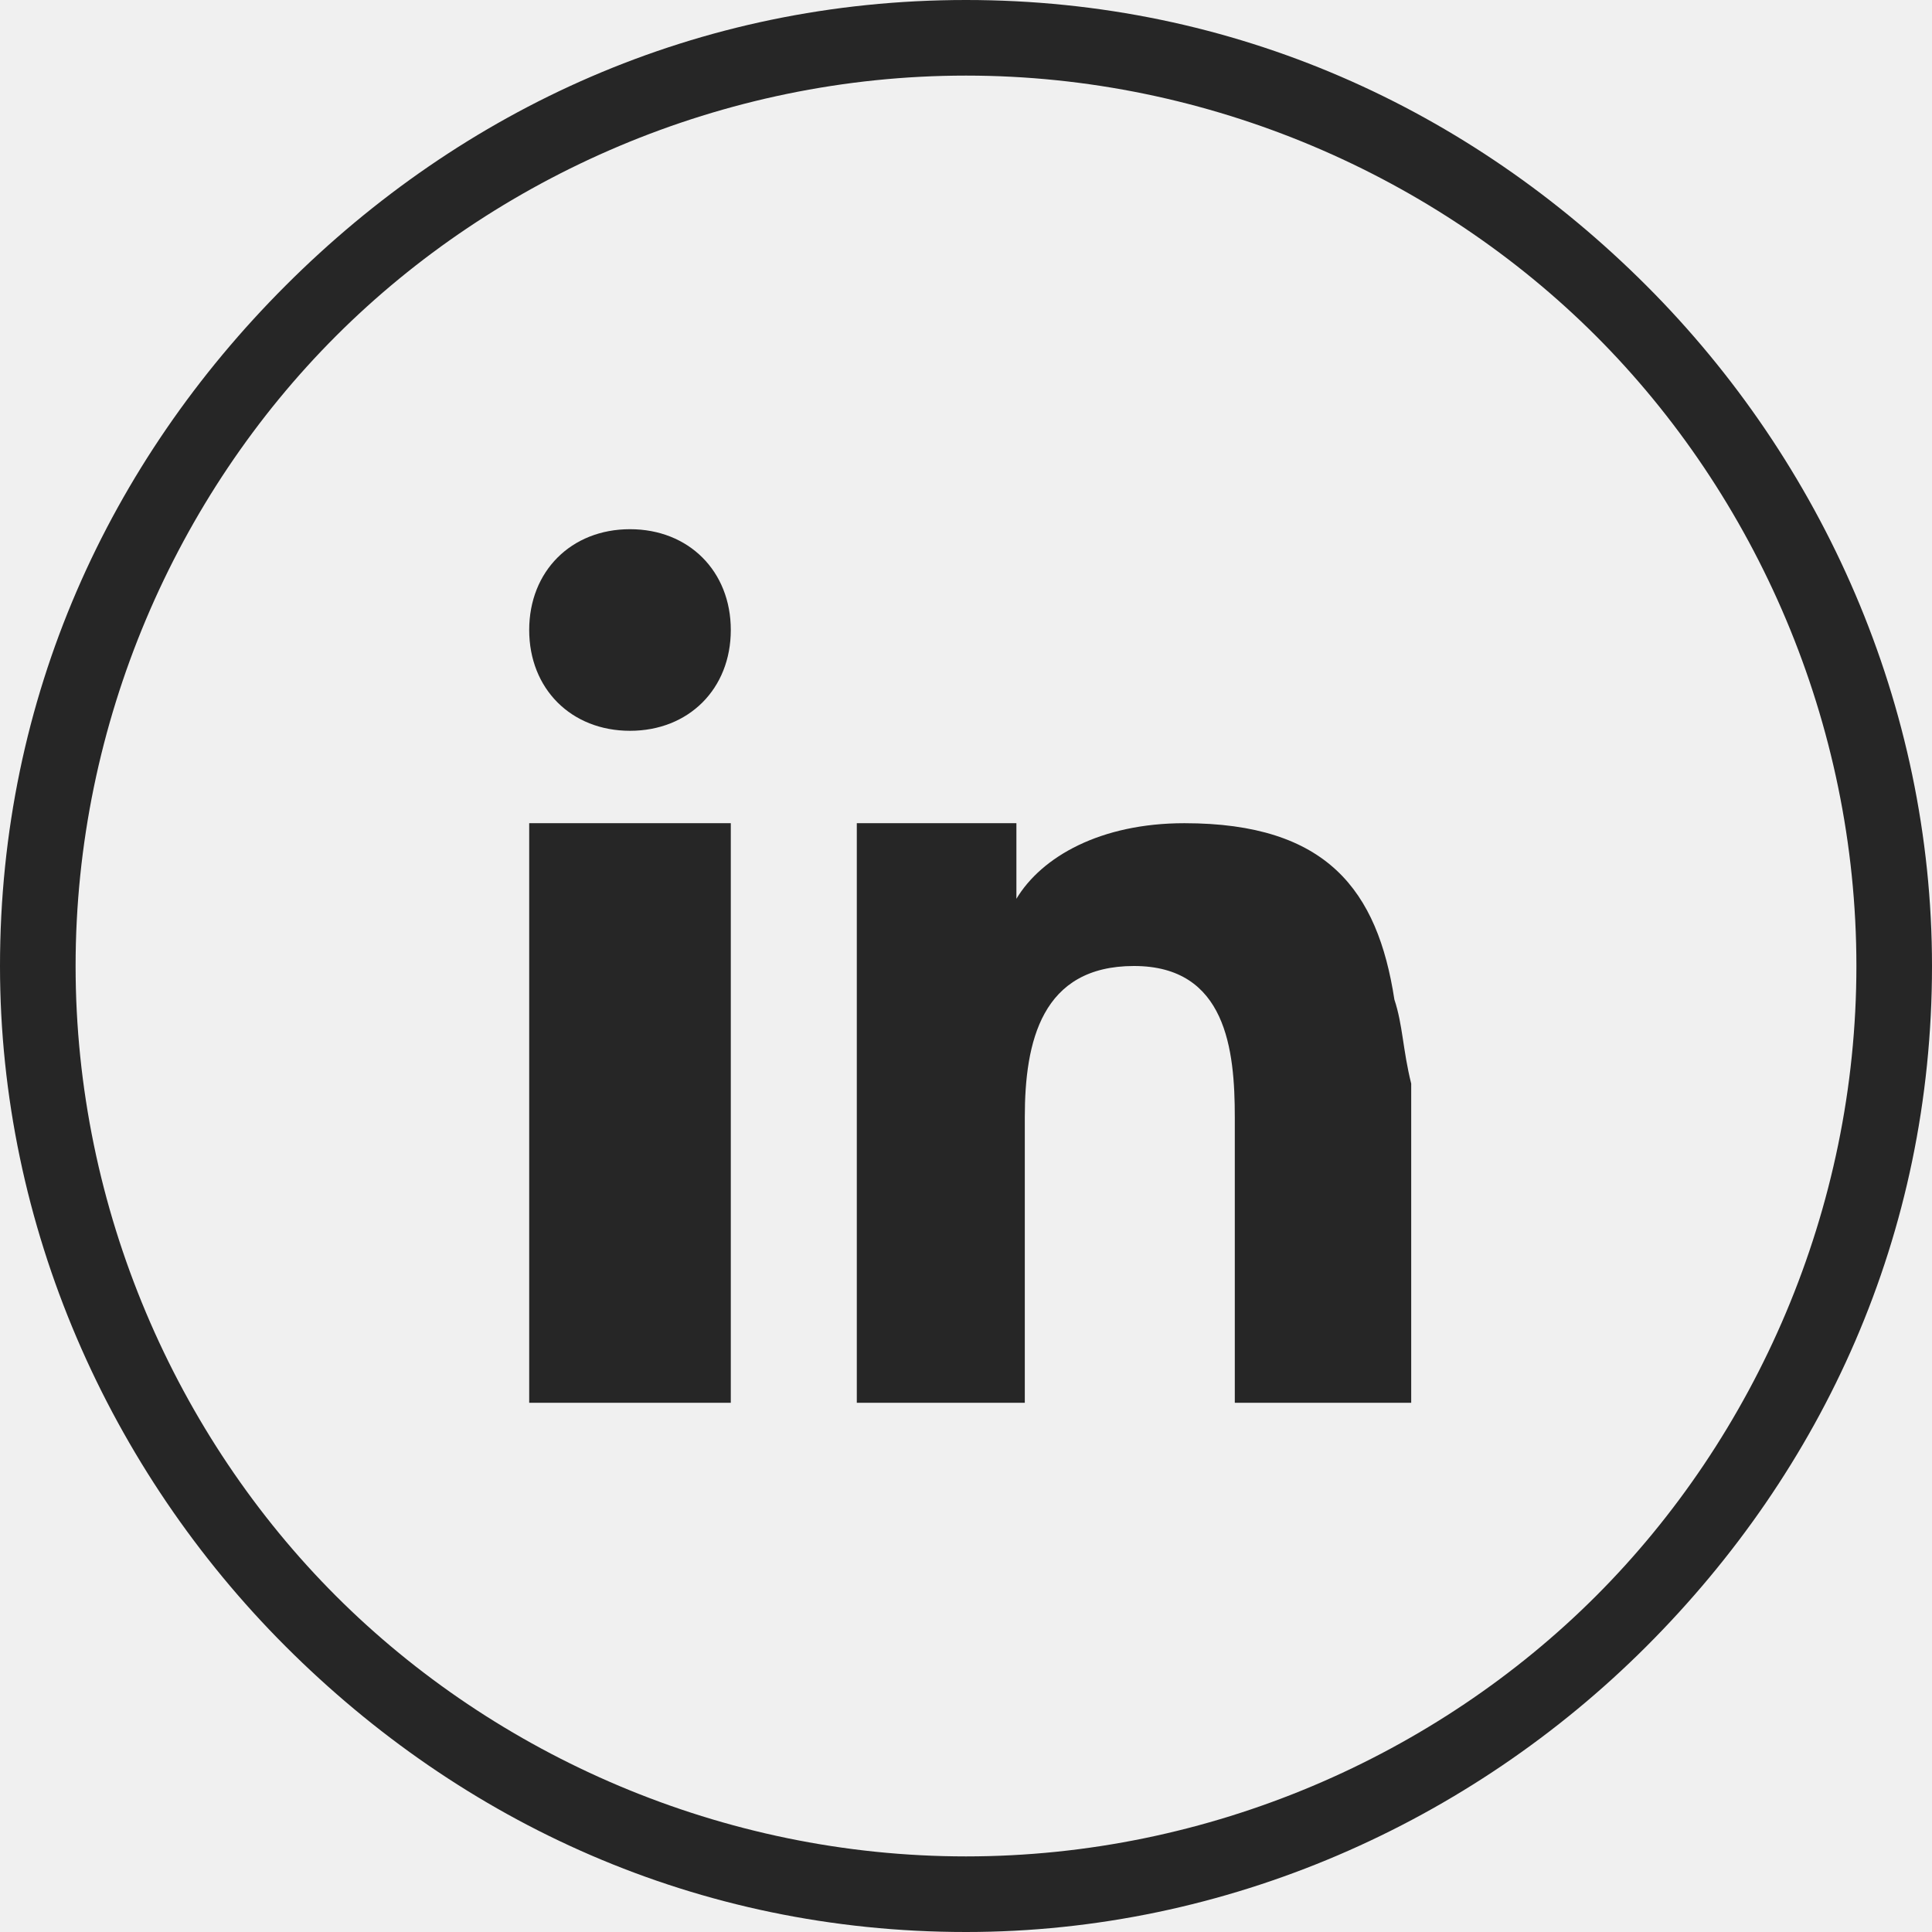
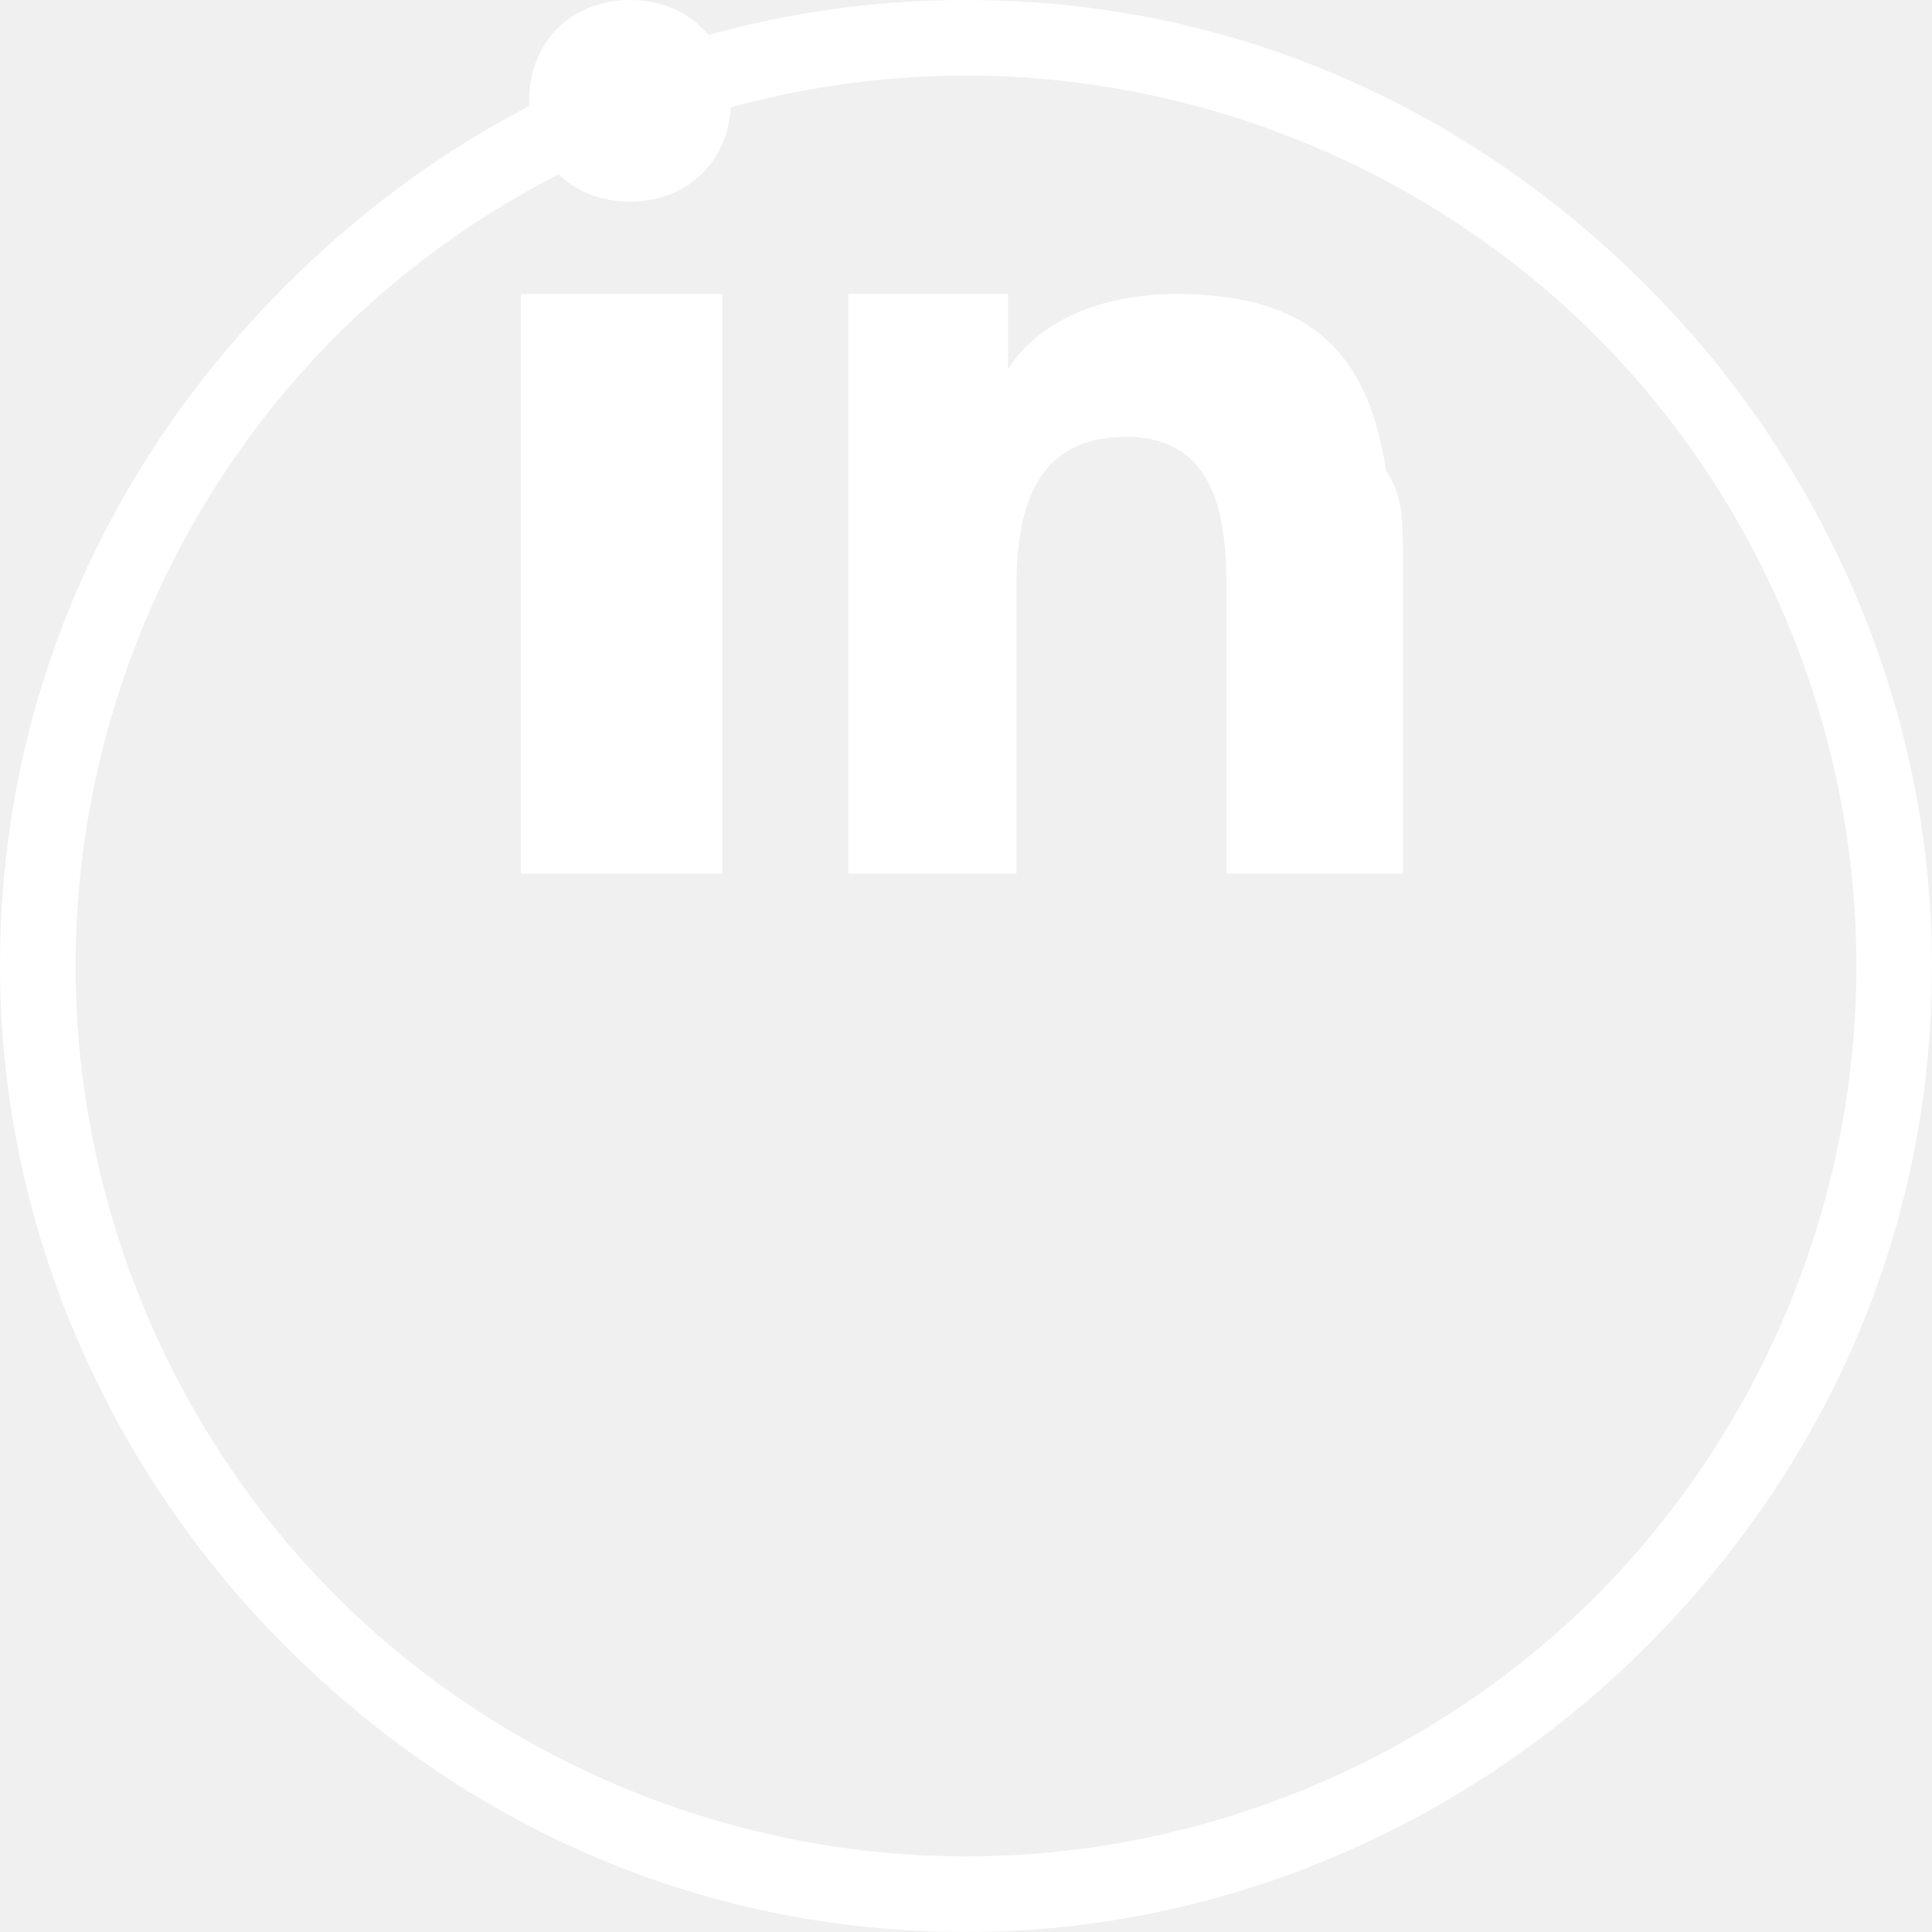
- <svg xmlns="http://www.w3.org/2000/svg" version="1.1" id="Layer_1" x="0px" y="0px" viewBox="-293 386 23 23" style="enable-background:new -293 386 23 23;" xml:space="preserve">
+ <svg xmlns="http://www.w3.org/2000/svg" version="1.1" id="Layer_1" x="0px" y="0px" viewBox="-294 385 23 23" style="enable-background:new -294 385 23 23;" xml:space="preserve">
  <style type="text/css">
- 	.st0{fill:#262626;}
- 	.st1{fill-rule:evenodd;clip-rule:evenodd;fill:#262626;}
+ 	.st0{fill:#FFFFFF;}
</style>
-   <path class="st0" d="M-281.5,386c3.2,0,6,1.3,8.1,3.4c2.1,2.1,3.4,5,3.4,8.1c0,3.2-1.3,6-3.4,8.1c-2.1,2.1-5,3.4-8.1,3.4  c-3.2,0-6-1.3-8.1-3.4c-2.1-2.1-3.4-5-3.4-8.1c0-3.2,1.3-6,3.4-8.1C-287.5,387.3-284.7,386-281.5,386L-281.5,386z M-274,390  c-1.9-1.9-4.6-3.1-7.5-3.1c-2.9,0-5.6,1.2-7.5,3.1c-1.9,1.9-3.1,4.6-3.1,7.5c0,2.9,1.2,5.6,3.1,7.5c1.9,1.9,4.6,3.1,7.5,3.1  c2.9,0,5.6-1.2,7.5-3.1c1.9-1.9,3.1-4.6,3.1-7.5C-270.9,394.6-272.1,391.9-274,390L-274,390z" />
-   <path class="st1" d="M-286.7,397.6v5.1h2.4v-5.5v-1.4h-2.4V397.6z M-276.4,397.9c-0.2-1.3-0.8-2.1-2.5-2.1c-1,0-1.7,0.4-2,0.9h0  v-0.9h-1.9v1.3v5.6h2v-3.4c0-0.9,0.2-1.8,1.3-1.8c1.1,0,1.2,1,1.2,1.8v3.4h2.1v-3.8C-276.3,398.5-276.3,398.2-276.4,397.9  L-276.4,397.9z M-285.5,392.3c-0.7,0-1.2,0.5-1.2,1.2c0,0.7,0.5,1.2,1.2,1.2c0.7,0,1.2-0.5,1.2-1.2  C-284.3,392.8-284.8,392.3-285.5,392.3L-285.5,392.3z" />
+   <path class="st0" d="M-282.5,385c3.2,0,6,1.3,8.1,3.4s3.4,5,3.4,8.1c0,3.2-1.3,6-3.4,8.1s-5,3.4-8.1,3.4c-3.2,0-6-1.3-8.1-3.4  s-3.4-5-3.4-8.1c0-3.2,1.3-6,3.4-8.1S-285.7,385-282.5,385L-282.5,385z M-275,389c-1.9-1.9-4.6-3.1-7.5-3.1s-5.6,1.2-7.5,3.1  s-3.1,4.6-3.1,7.5s1.2,5.6,3.1,7.5s4.6,3.1,7.5,3.1s5.6-1.2,7.5-3.1s3.1-4.6,3.1-7.5S-273.1,390.9-275,389L-275,389z" />
+   <path class="st0" d="M-287.8,390.3v5.1h2.4v-5.5v-1.4h-2.4V390.3z M-277.5,390.6c-0.2-1.3-0.8-2.1-2.5-2.1c-1,0-1.7,0.4-2,0.9l0,0  v-0.9h-1.9v1.3v5.6h2V392c0-0.9,0.2-1.8,1.3-1.8s1.2,1,1.2,1.8v3.4h2.1v-3.8C-277.3,391.2-277.3,390.9-277.5,390.6L-277.5,390.6z   M-286.5,385c-0.7,0-1.2,0.5-1.2,1.2s0.5,1.2,1.2,1.2s1.2-0.5,1.2-1.2S-285.8,385-286.5,385L-286.5,385z" />
</svg>
